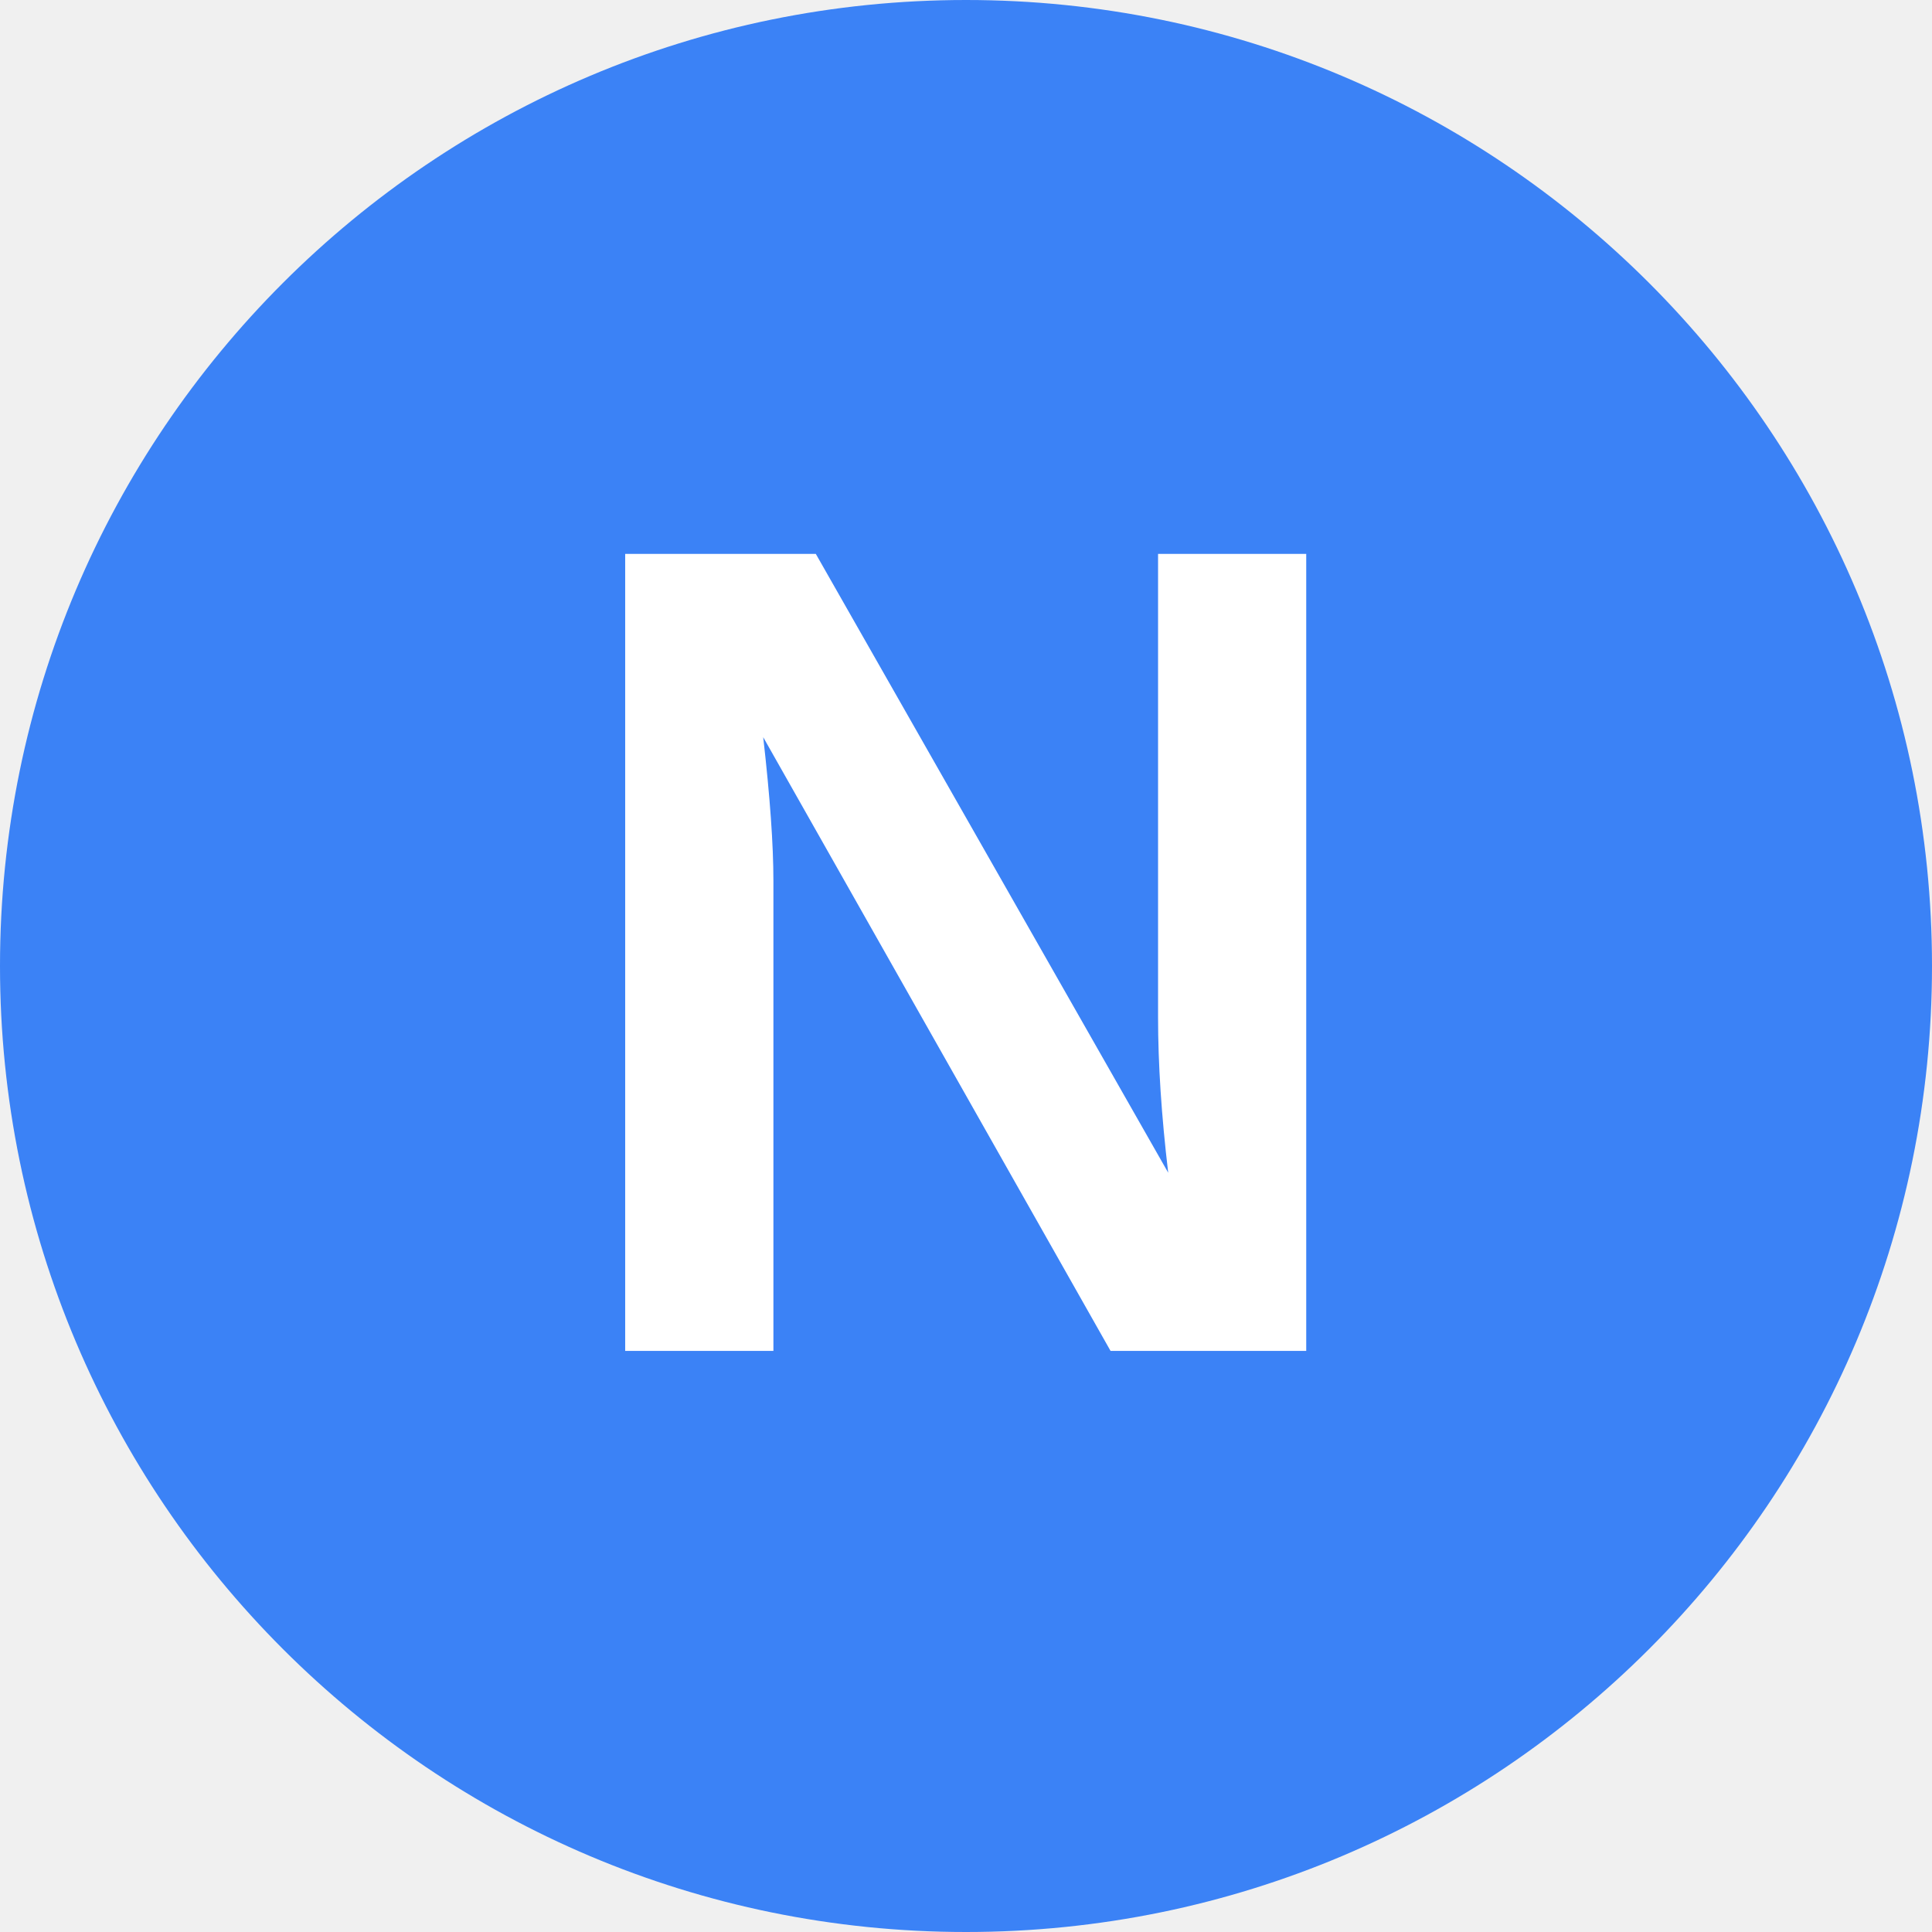
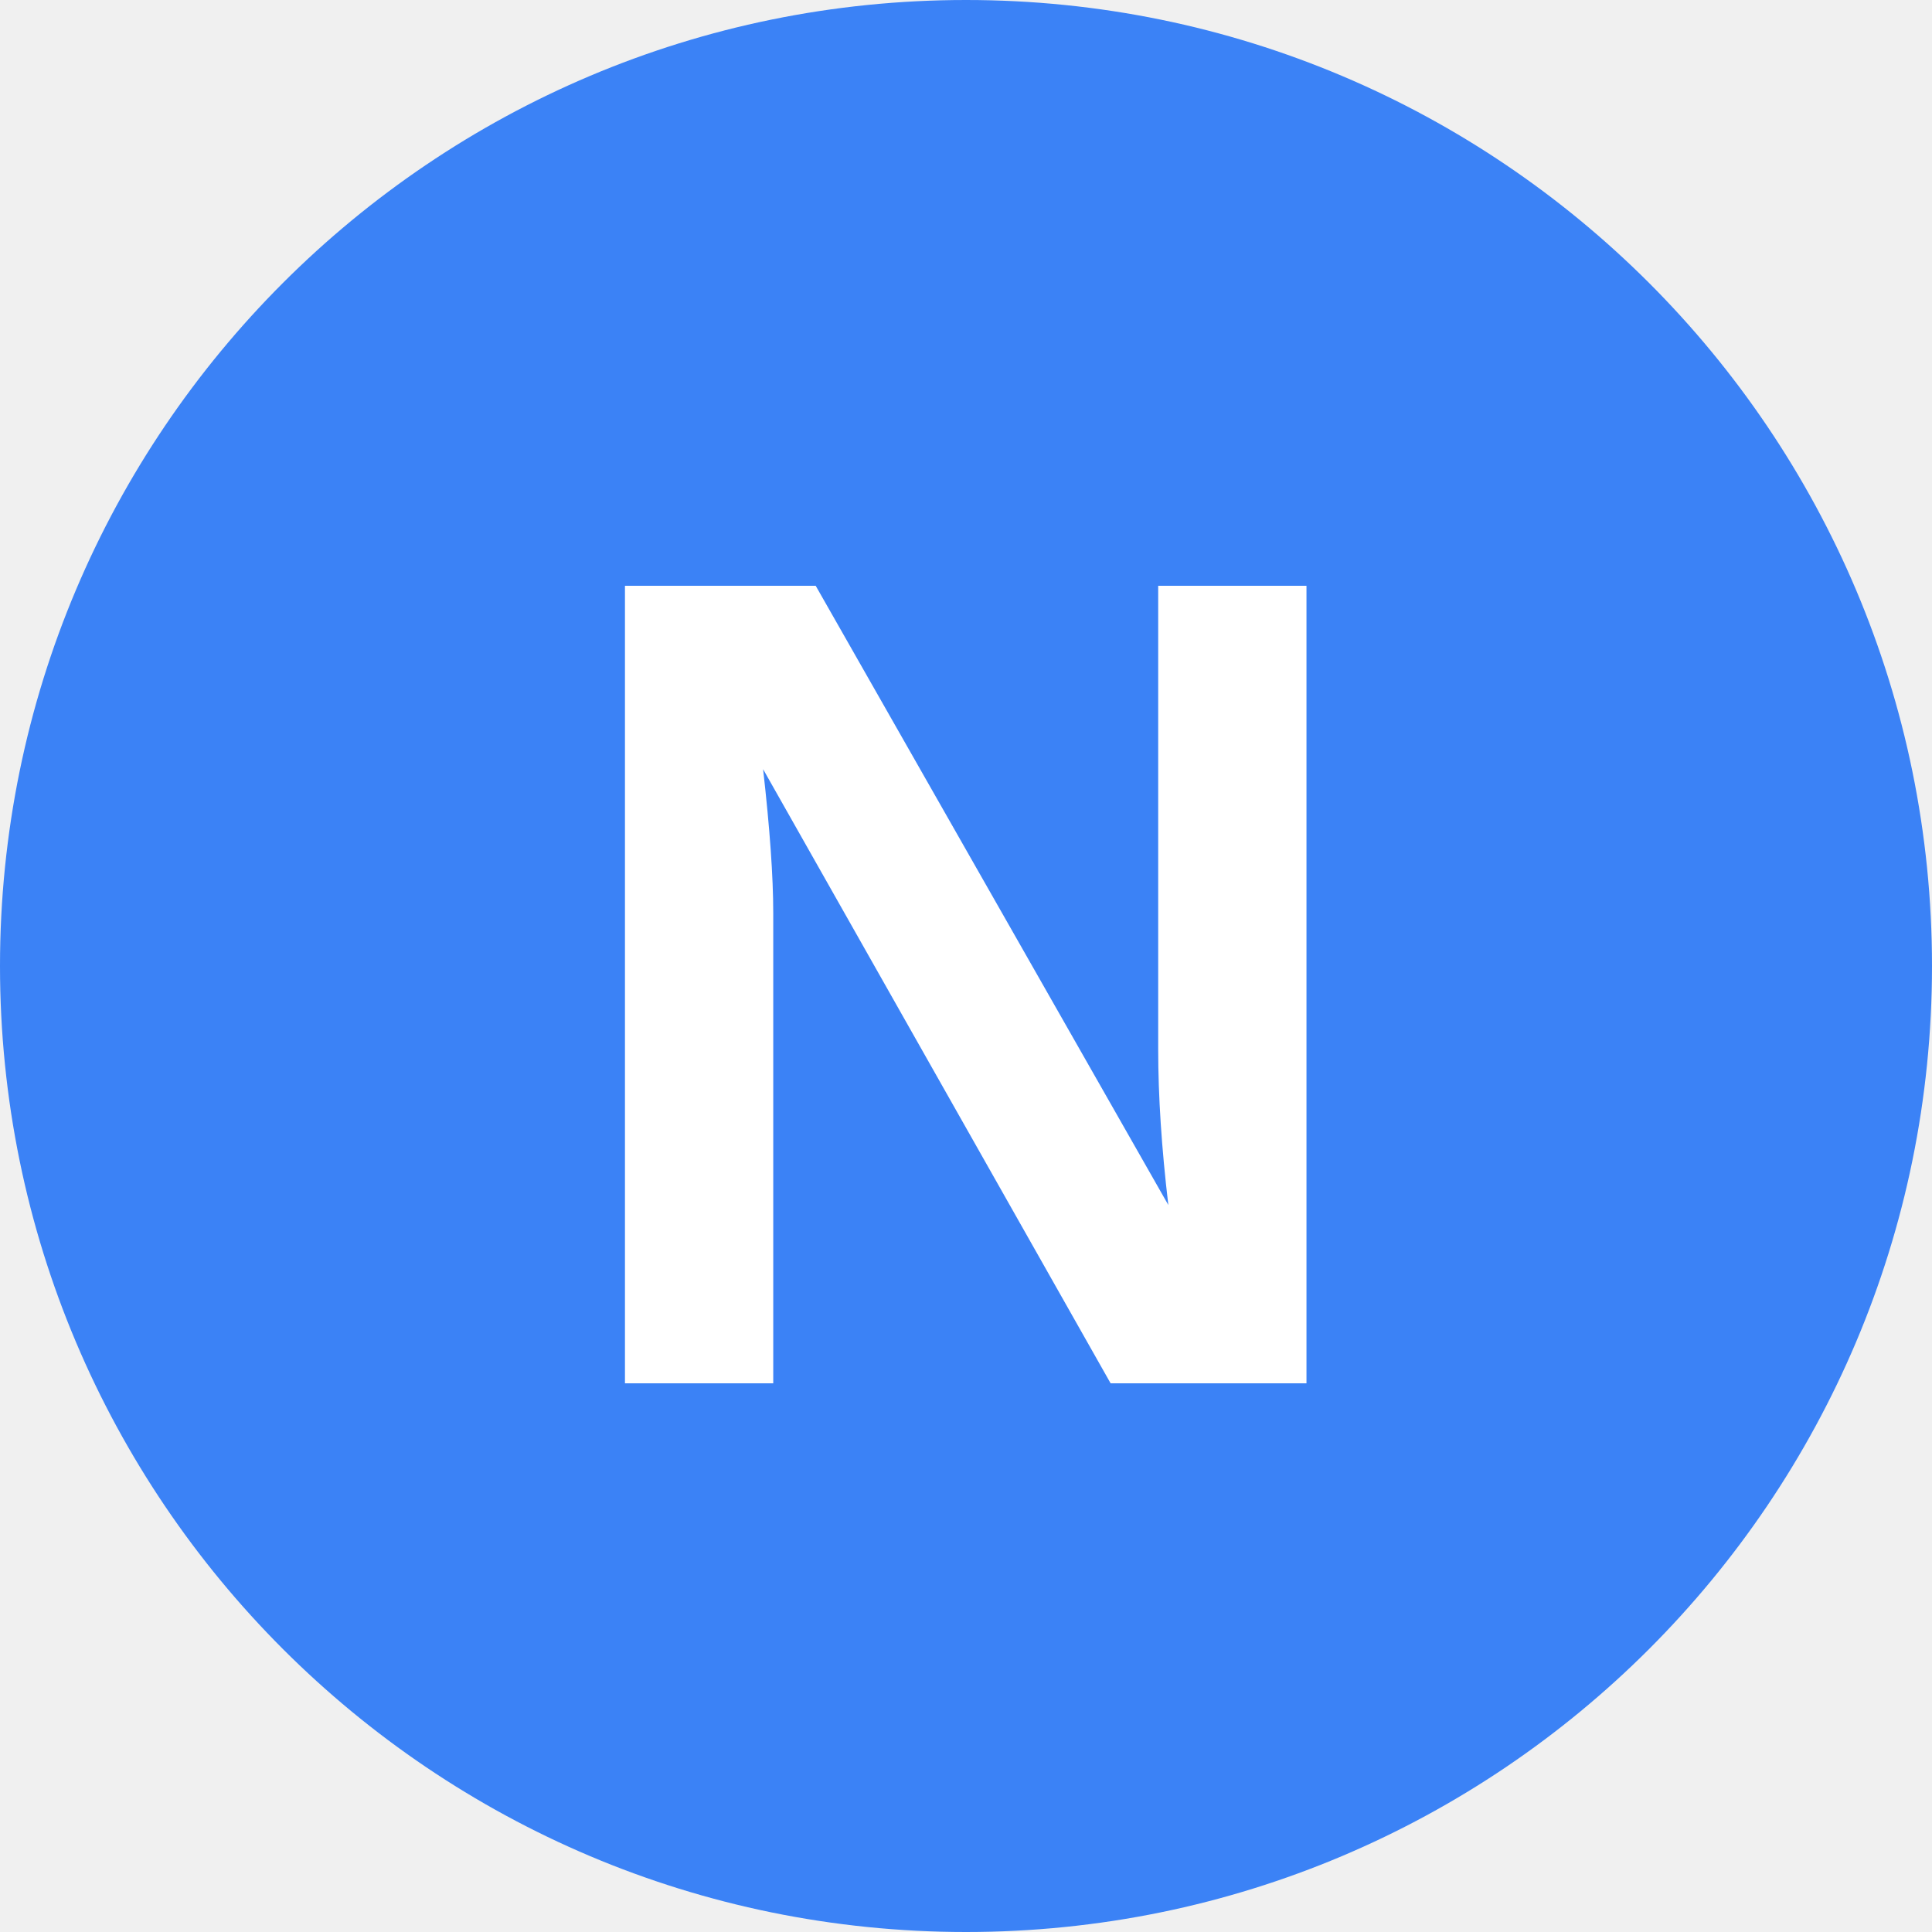
<svg xmlns="http://www.w3.org/2000/svg" width="512" height="512" viewBox="0 0 512 512">
-   <circle cx="256" cy="256" r="256" fill="#3b82f6" />
-   <text x="256" y="358" font-family="Arial, sans-serif" font-size="307" font-weight="bold" fill="#fff" text-anchor="middle">N</text>
+   <circle cx="256.0" cy="256.0" r="256.0" fill="#3b82f6" />
+   <text x="256.0" y="366.592" font-family="Arial, sans-serif" font-size="307.2" font-weight="bold" fill="#fff" text-anchor="middle">N</text>
</svg>
